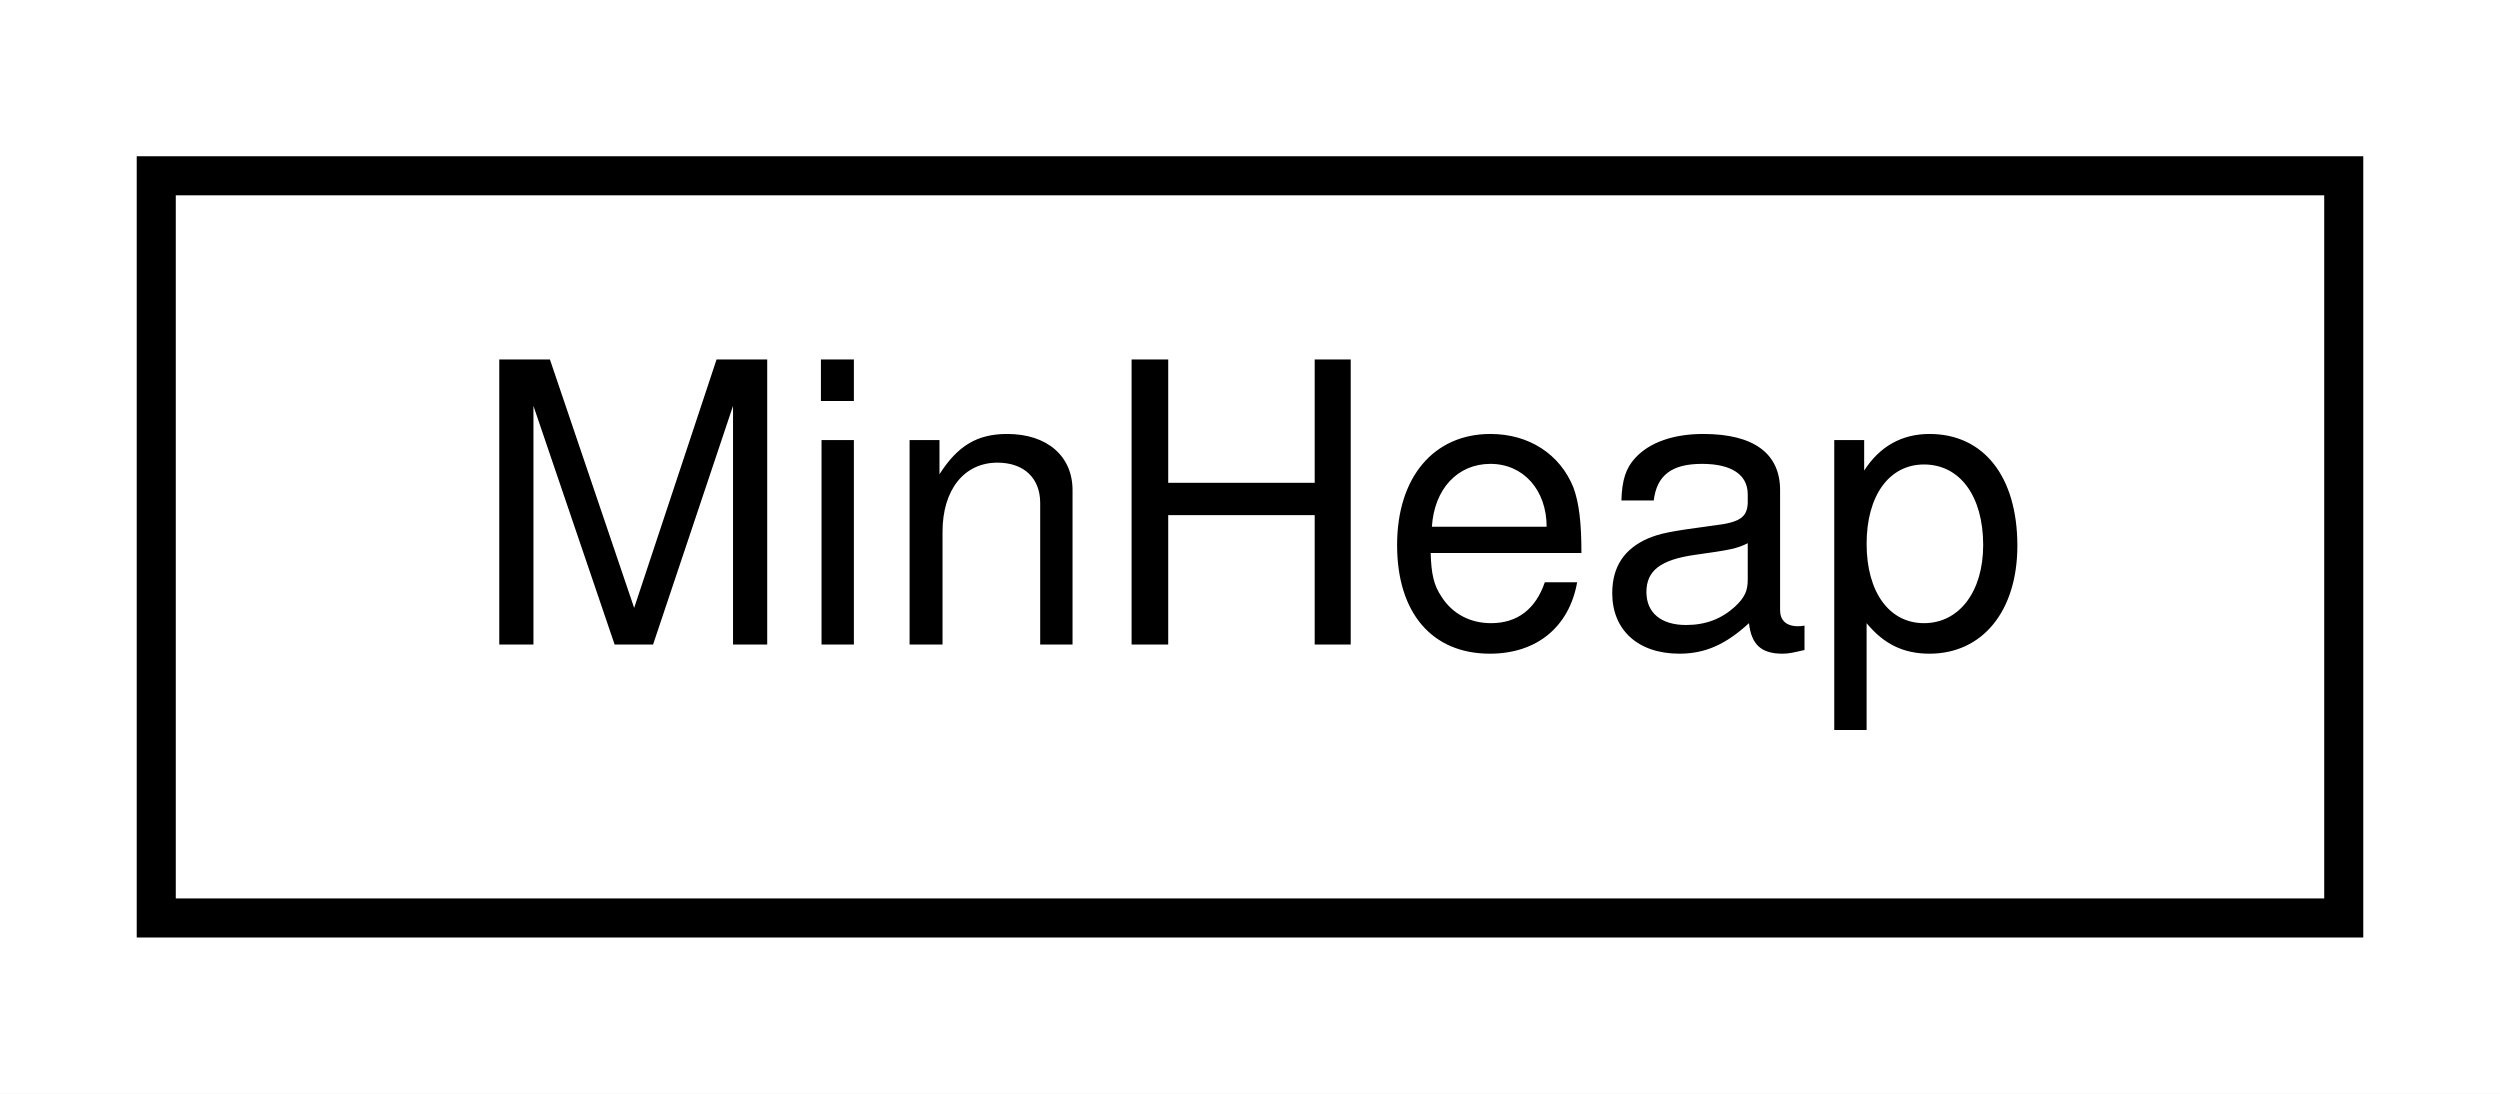
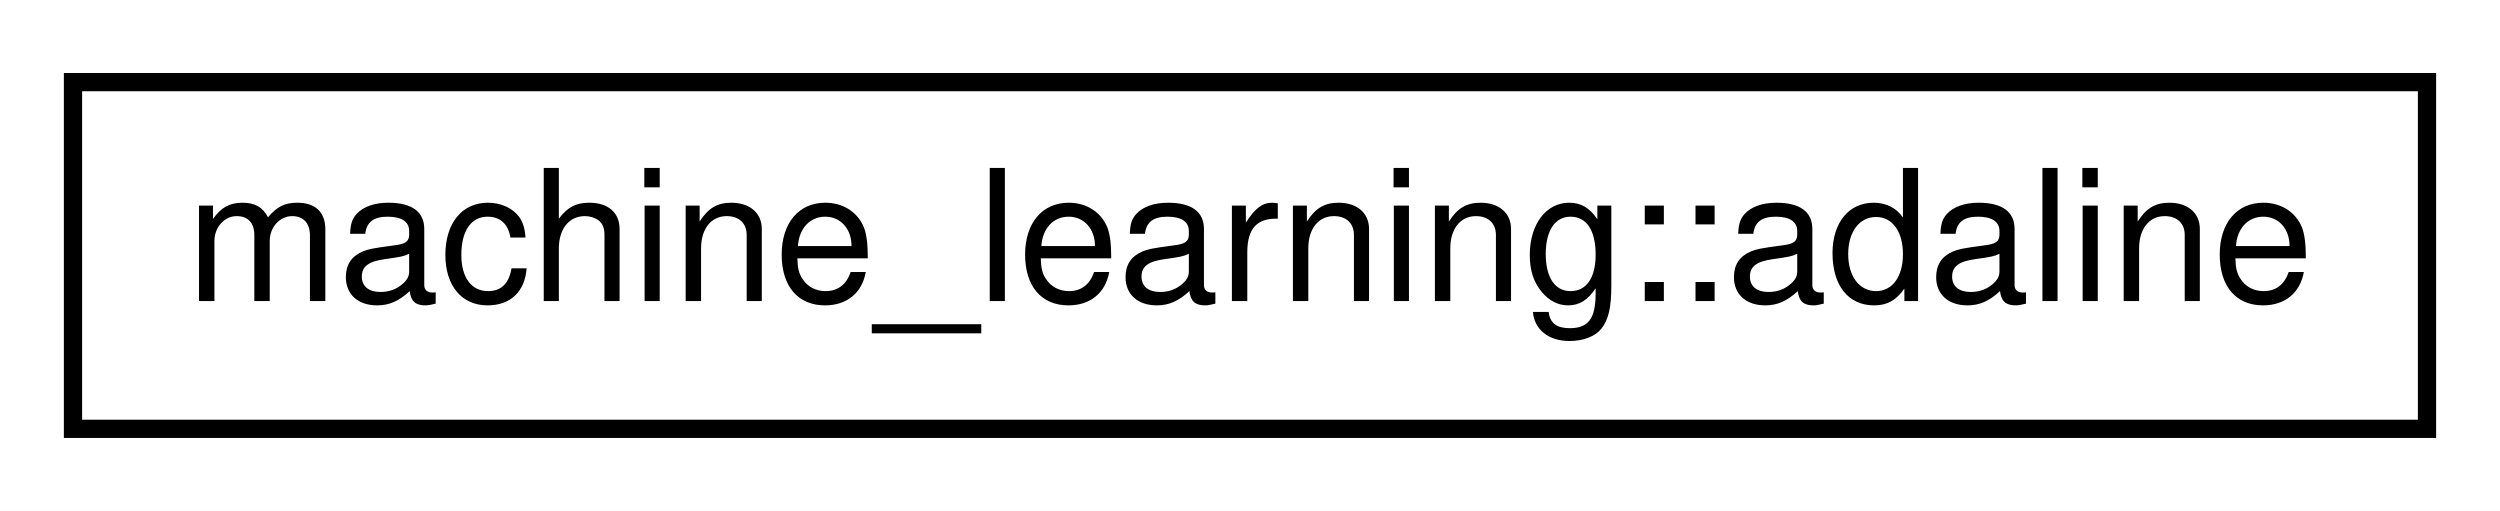
- <svg xmlns="http://www.w3.org/2000/svg" xmlns:xlink="http://www.w3.org/1999/xlink" width="64pt" height="28pt" viewBox="0.00 0.00 64.00 28.00">
+ <svg xmlns="http://www.w3.org/2000/svg" xmlns:xlink="http://www.w3.org/1999/xlink" width="137pt" height="28pt" viewBox="0.00 0.00 137.00 28.00">
  <g id="graph0" class="graph" transform="scale(1 1) rotate(0) translate(4 24)">
-     <polygon fill="white" stroke="transparent" points="-4,4 -4,-24 60,-24 60,4 -4,4" />
+     <polygon fill="white" stroke="transparent" points="-4,4 -4,-24 133,-24 133,4 -4,4" />
    <g id="node1" class="node">
      <g id="a_node1">
-         <a xlink:href="d2/d05/class_min_heap.html" target="_top" xlink:title=" ">
-           <polygon fill="white" stroke="black" points="0,-0.5 0,-19.5 56,-19.5 56,-0.5 0,-0.5" />
-           <text text-anchor="middle" x="28" y="-7.5" font-family="Helvetica,sans-Serif" font-size="10.00">MinHeap</text>
+         <a xlink:href="d6/d30/classmachine__learning_1_1adaline.html" target="_top" xlink:title=" ">
+           <polygon fill="white" stroke="black" points="0,-0.5 0,-19.5 129,-19.5 129,-0.5 0,-0.5" />
+           <text text-anchor="middle" x="64.5" y="-7.5" font-family="Helvetica,sans-Serif" font-size="10.00">machine_learning::adaline</text>
        </a>
      </g>
    </g>
  </g>
</svg>
